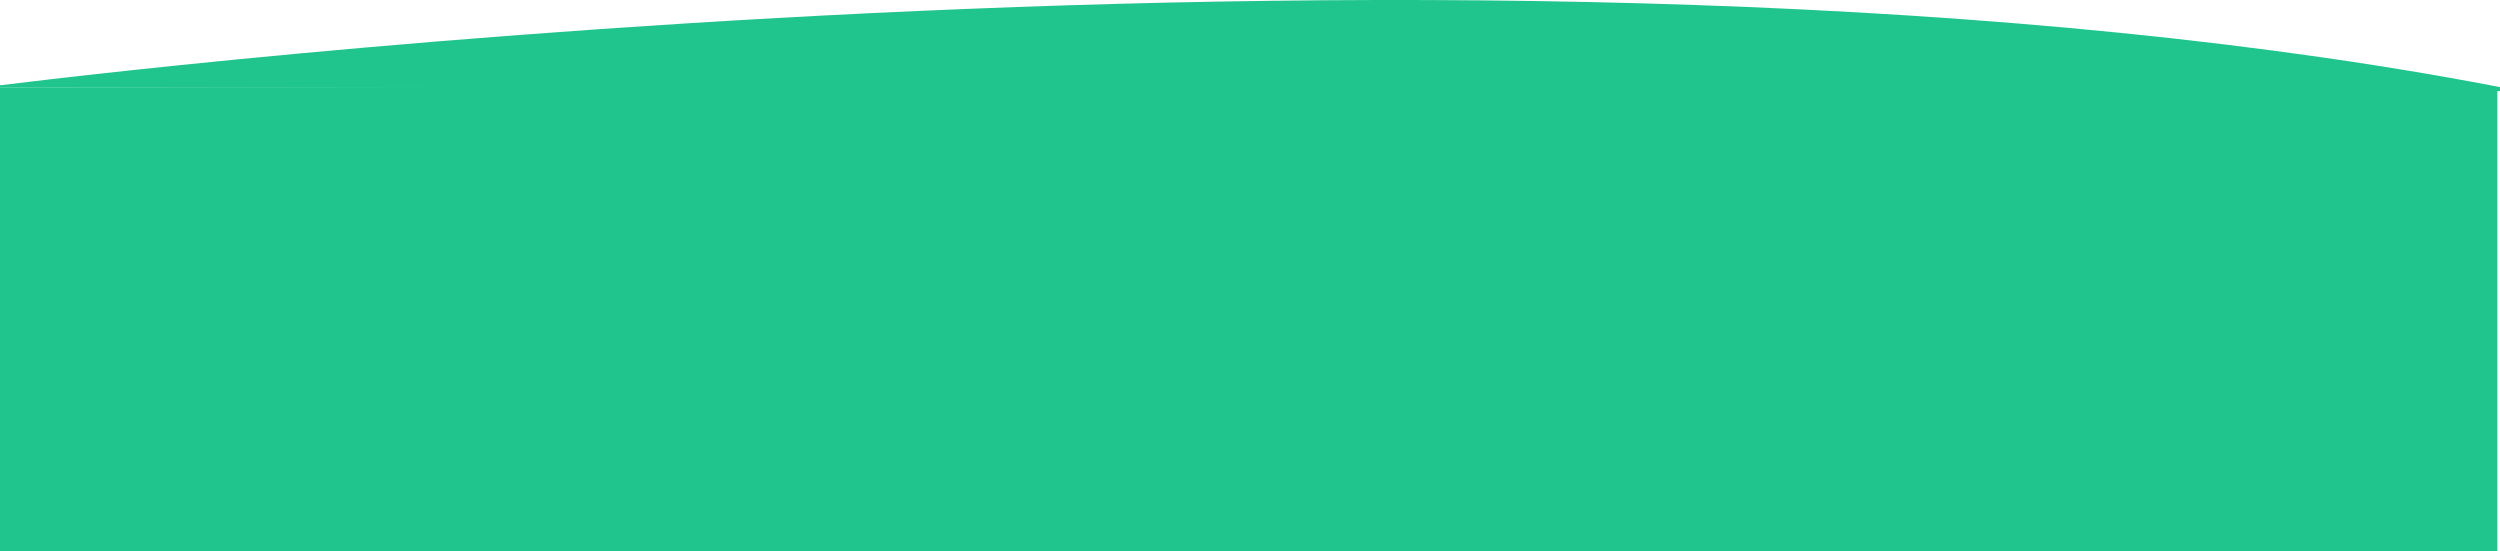
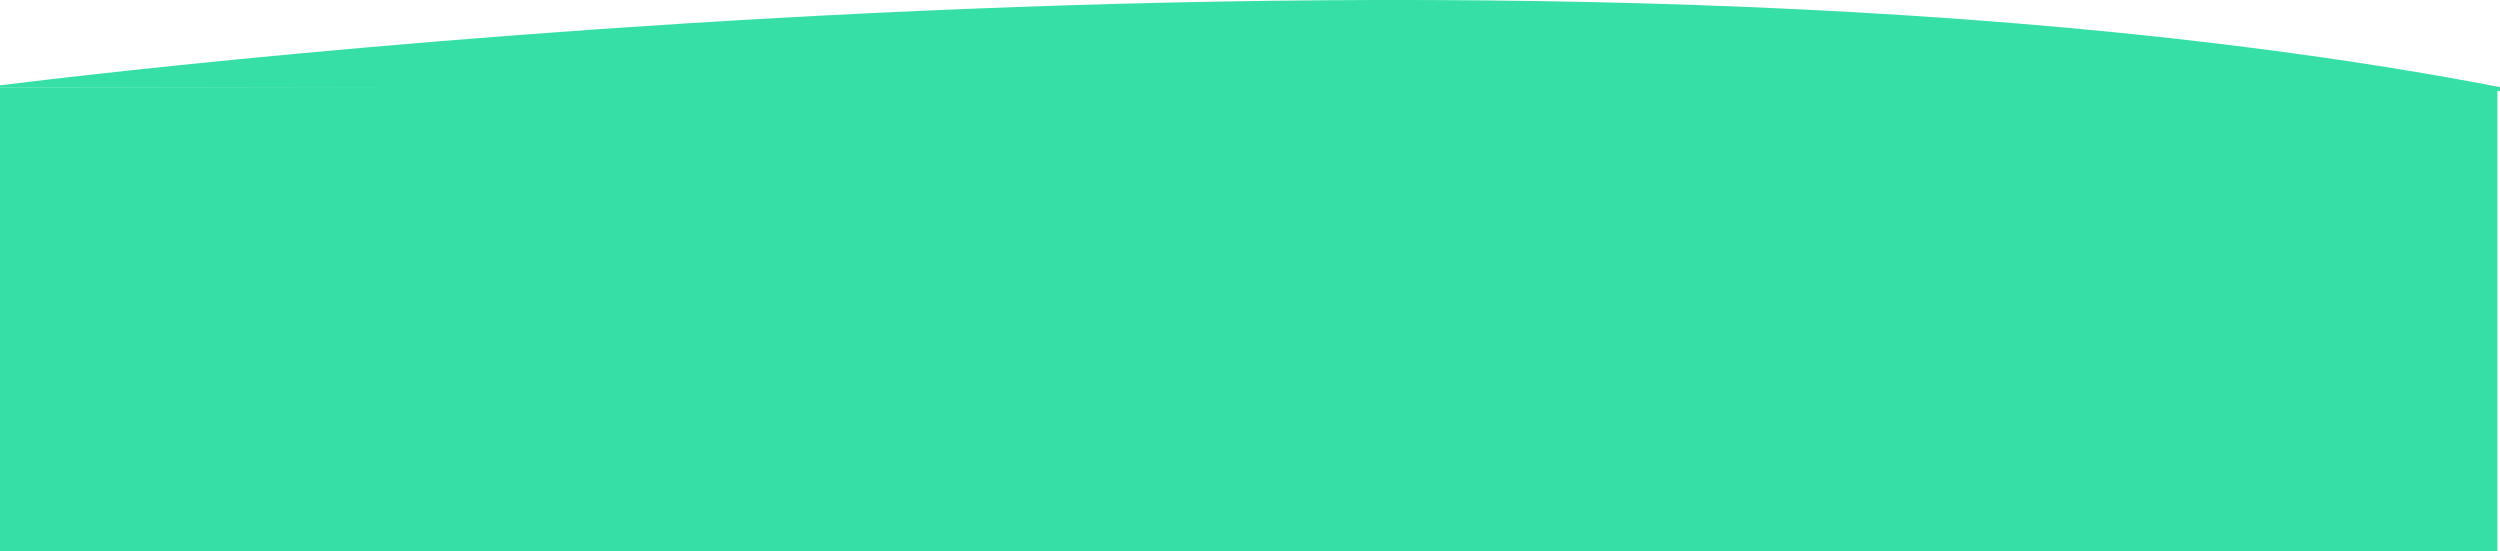
<svg xmlns="http://www.w3.org/2000/svg" width="1920" height="423.03" viewBox="0 0 1920 423.03">
-   <rect x="-2" y="67.03" height="449" fill="#1FC58D" width="100%" />
-   <path d="M-12,3926.01s1165.76-152.82,1948,2.99" transform="translate(0 -3858.97)" fill="#1FC58D" />
+   <rect x="-2" y="67.03" height="449" fill="#35dfa6" width="100%" />
+   <path d="M-12,3926.01s1165.76-152.82,1948,2.99" transform="translate(0 -3858.97)" fill="#35dfa6" />
</svg>
